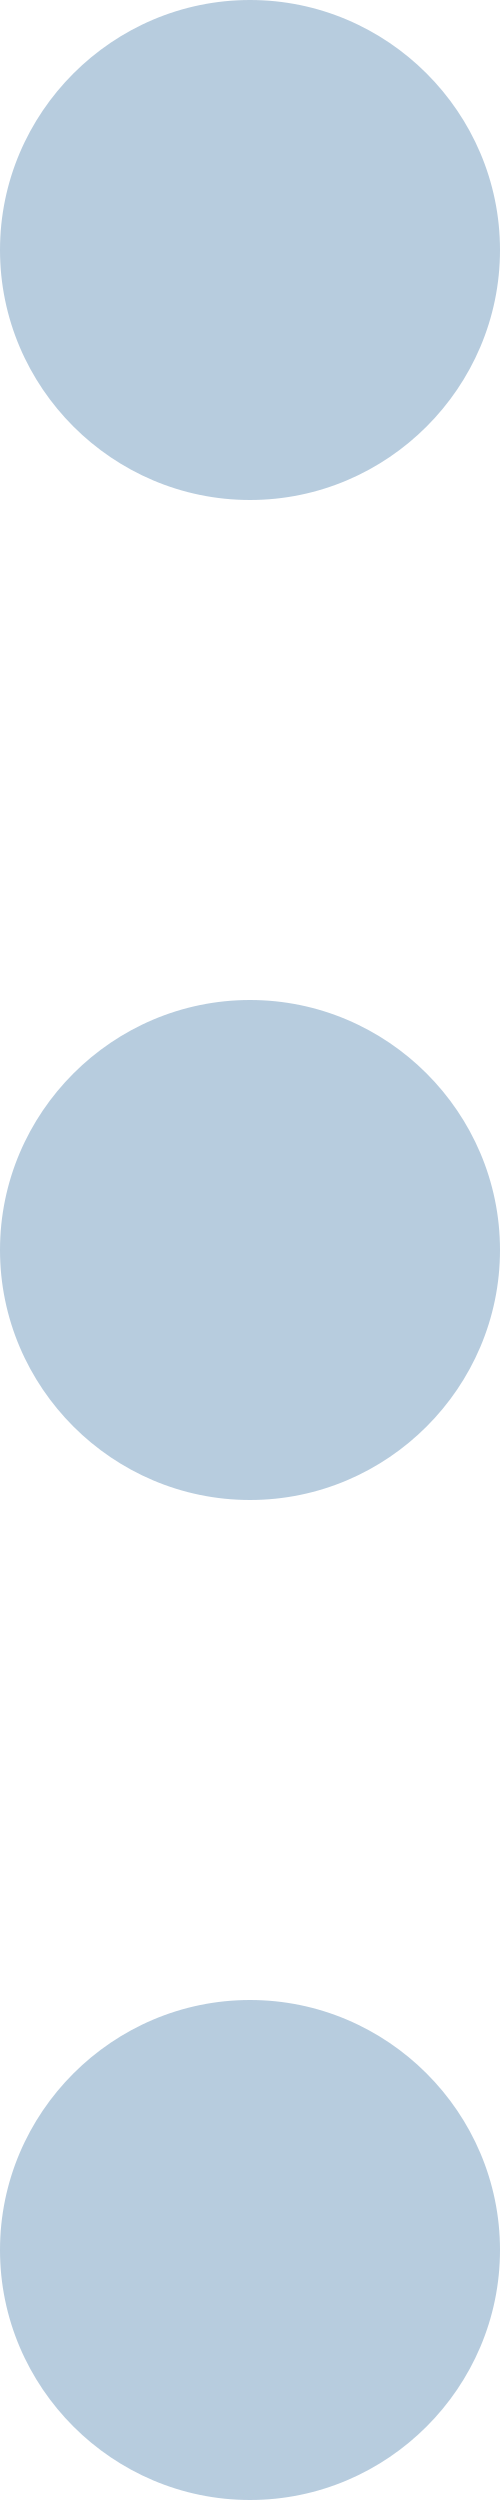
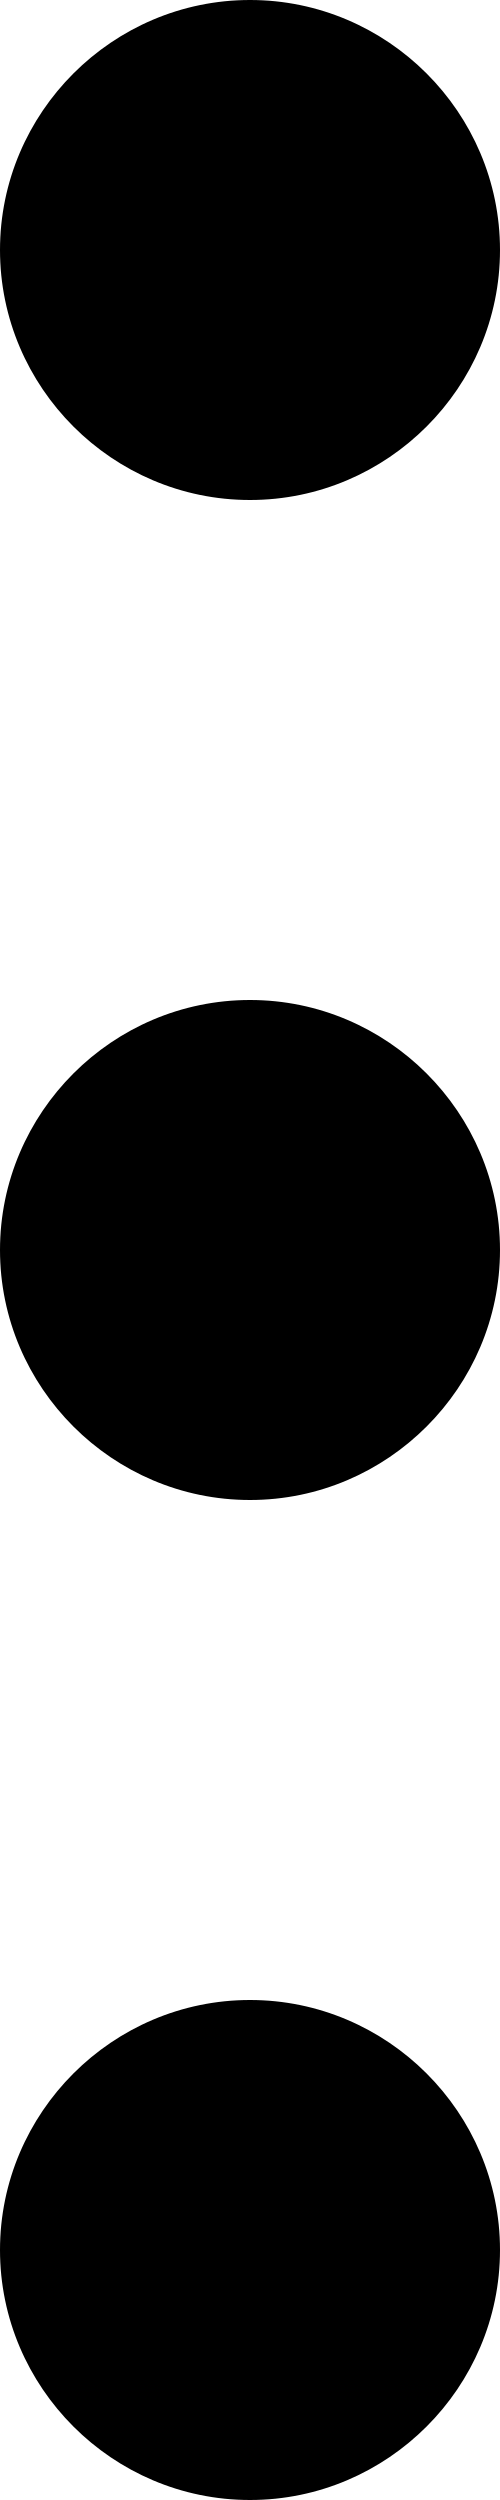
<svg xmlns="http://www.w3.org/2000/svg" viewBox="0 0 4 20">
-   <path d="M0 18c0-1.1.9-2 2-2s2 .9 2 2-.9 2-2 2-2-.9-2-2zm0-8c0-1.1.9-2 2-2s2 .9 2 2-.9 2-2 2-2-.9-2-2zm0-8C0 .9.9 0 2 0s2 .9 2 2-.9 2-2 2-2-.9-2-2z" fill="#b7ccde" />
+   <path d="M0 18c0-1.1.9-2 2-2s2 .9 2 2-.9 2-2 2-2-.9-2-2zm0-8c0-1.1.9-2 2-2s2 .9 2 2-.9 2-2 2-2-.9-2-2zm0-8C0 .9.9 0 2 0s2 .9 2 2-.9 2-2 2-2-.9-2-2z" fill="currentColor" />
</svg>
